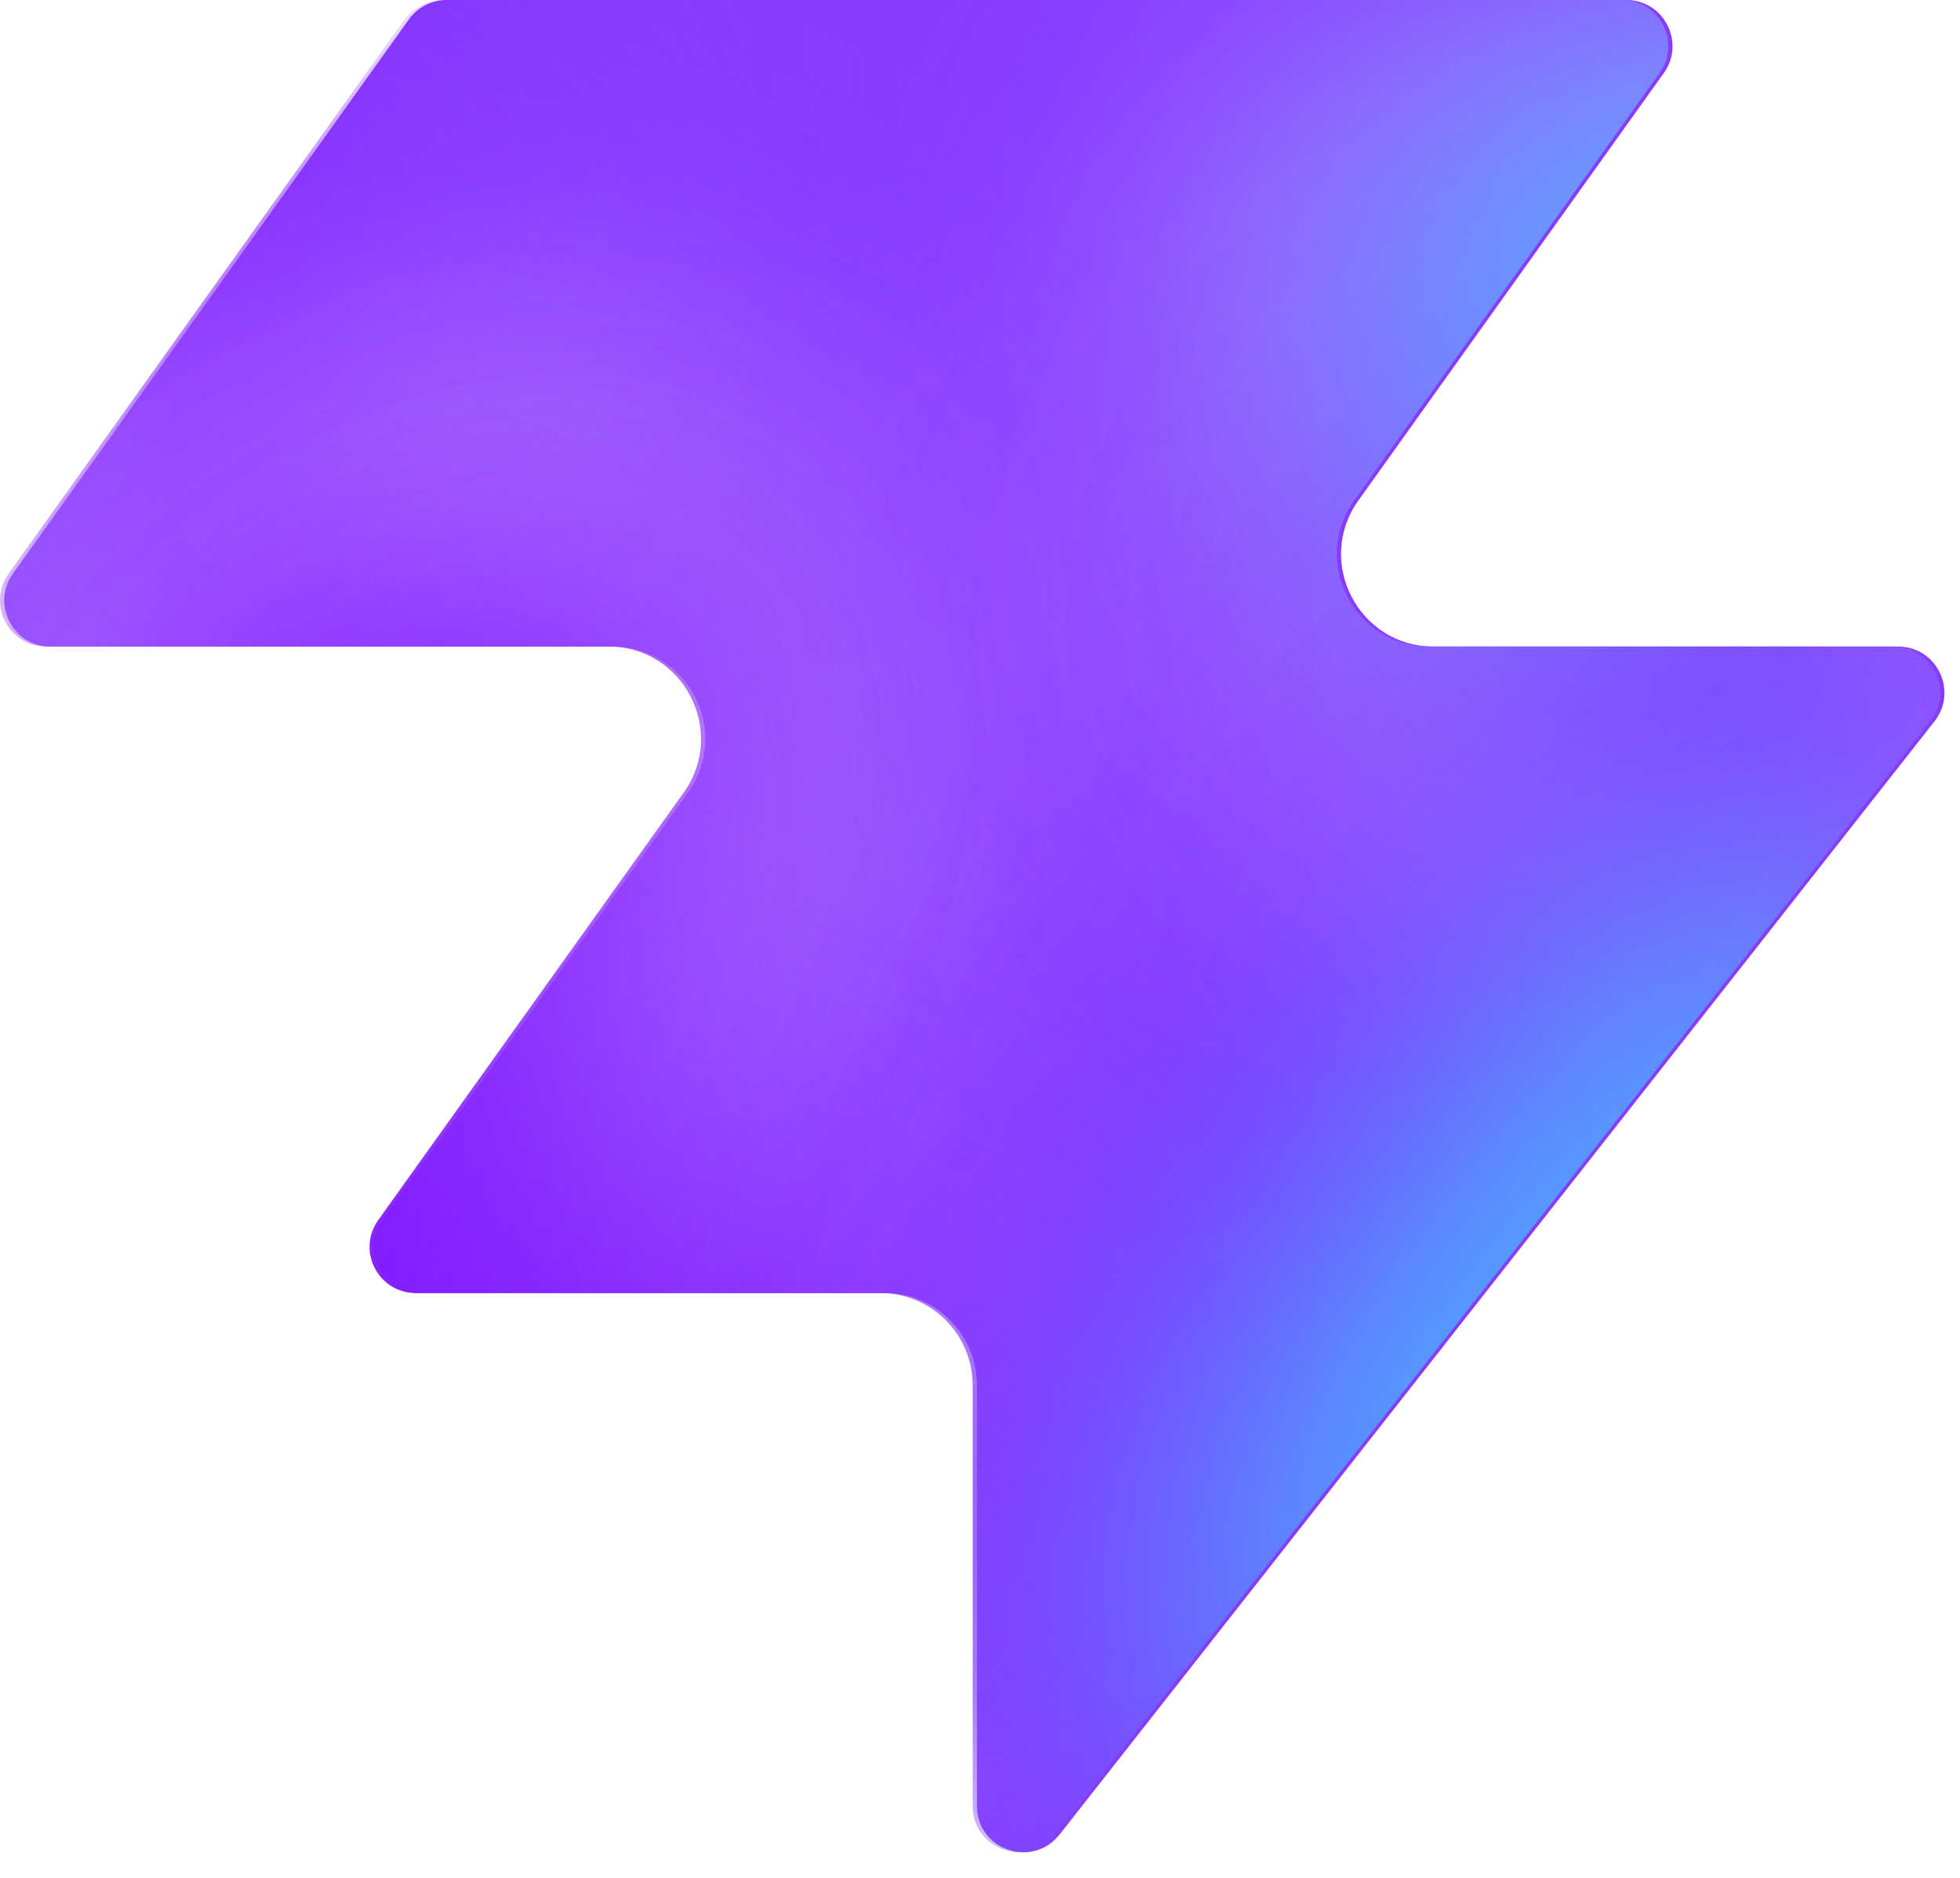
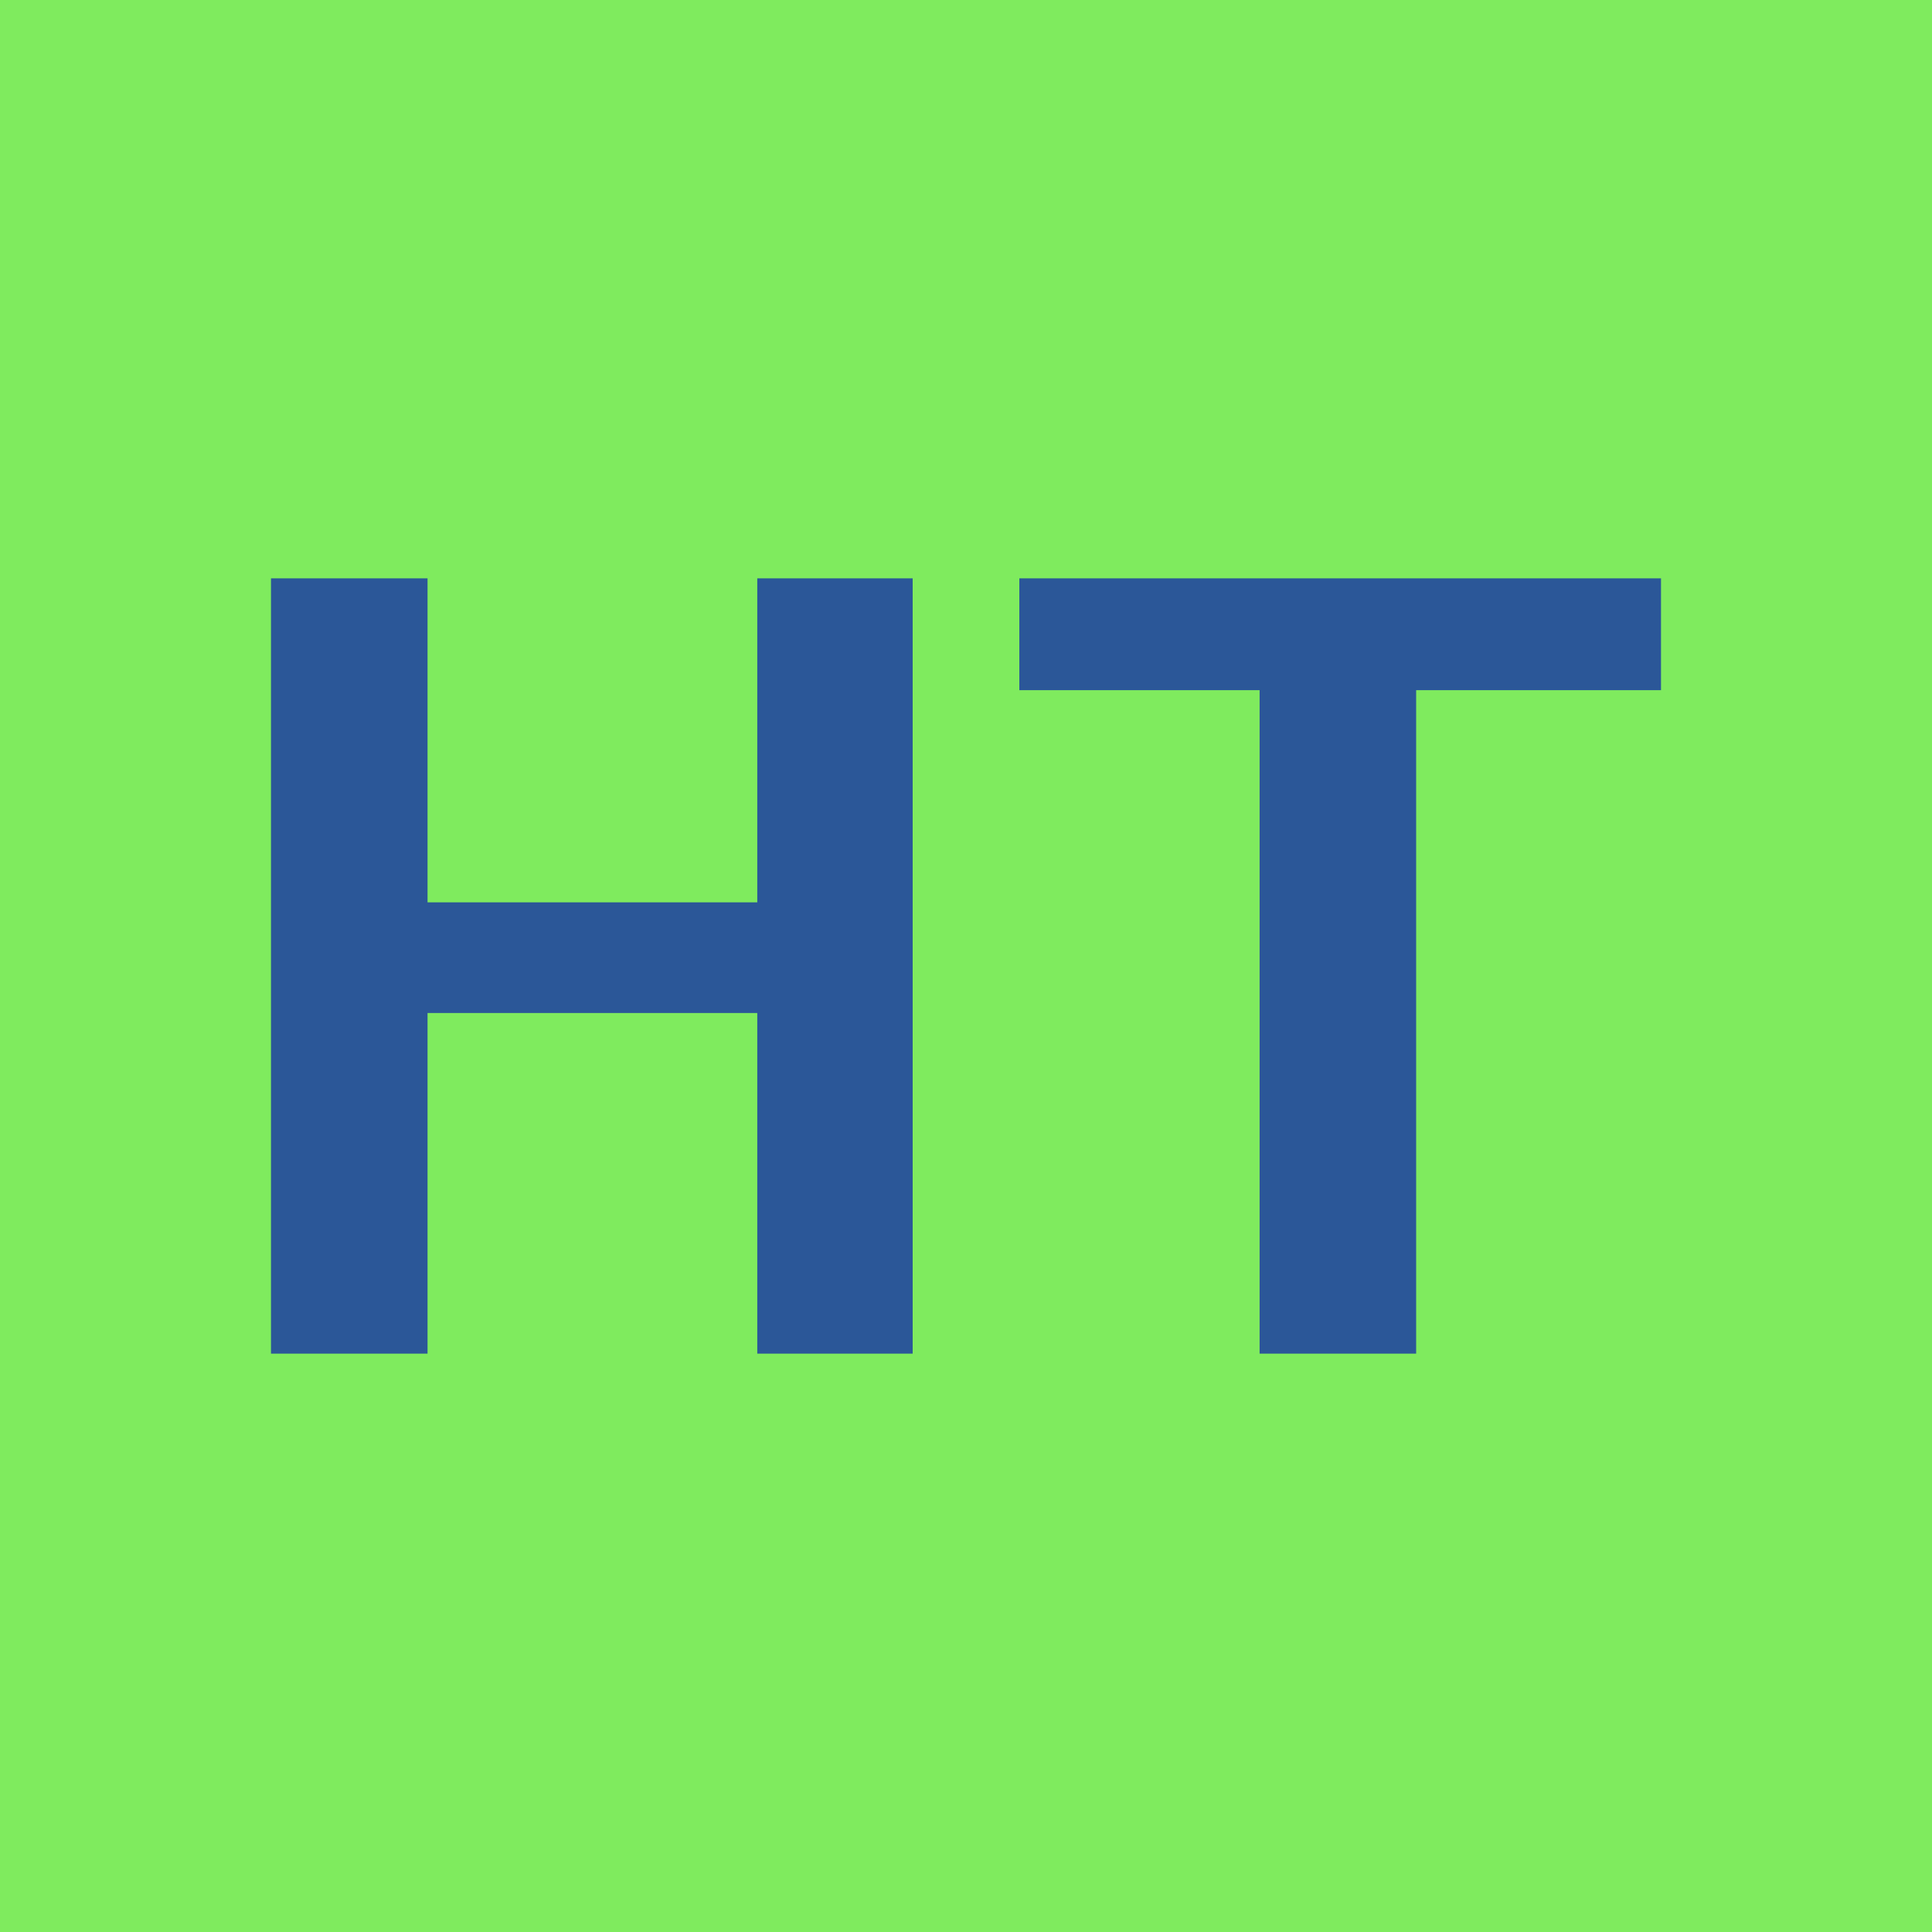
- <svg xmlns="http://www.w3.org/2000/svg" width="48" height="46" fill="none" viewBox="0 0 48 46">
-   <path fill="#863bff" d="M25.946 44.938c-.664.845-2.021.375-2.021-.698V33.937a2.26 2.26 0 0 0-2.262-2.262H10.287c-.92 0-1.456-1.04-.92-1.788l7.48-10.471c1.07-1.497 0-3.578-1.842-3.578H1.237c-.92 0-1.456-1.04-.92-1.788L10.013.474c.214-.297.556-.474.92-.474h28.894c.92 0 1.456 1.04.92 1.788l-7.48 10.471c-1.07 1.498 0 3.579 1.842 3.579h11.377c.943 0 1.473 1.088.89 1.83L25.947 44.94z" style="fill:#863bff;fill:color(display-p3 .525 .23 1);fill-opacity:1" />
-   <mask id="a" width="48" height="46" x="0" y="0" maskUnits="userSpaceOnUse" style="mask-type:alpha">
-     <path fill="#000" d="M25.842 44.938c-.664.844-2.021.375-2.021-.698V33.937a2.26 2.26 0 0 0-2.262-2.262H10.183c-.92 0-1.456-1.04-.92-1.788l7.48-10.471c1.07-1.498 0-3.579-1.842-3.579H1.133c-.92 0-1.456-1.04-.92-1.787L9.91.473c.214-.297.556-.474.92-.474h28.894c.92 0 1.456 1.04.92 1.788l-7.48 10.471c-1.07 1.498 0 3.578 1.842 3.578h11.377c.943 0 1.473 1.088.89 1.832L25.843 44.94z" style="fill:#000;fill-opacity:1" />
-   </mask>
-   <g mask="url(#a)">
-     <g filter="url(#b)">
-       <ellipse cx="5.508" cy="14.704" fill="#ede6ff" rx="5.508" ry="14.704" style="fill:#ede6ff;fill:color(display-p3 .927 .903 1);fill-opacity:1" transform="matrix(.00324 1 1 -.00324 -4.47 31.516)" />
-     </g>
-     <g filter="url(#c)">
-       <ellipse cx="10.399" cy="29.851" fill="#ede6ff" rx="10.399" ry="29.851" style="fill:#ede6ff;fill:color(display-p3 .927 .903 1);fill-opacity:1" transform="matrix(.00324 1 1 -.00324 -39.328 7.883)" />
-     </g>
-     <g filter="url(#d)">
-       <ellipse cx="5.508" cy="30.487" fill="#7e14ff" rx="5.508" ry="30.487" style="fill:#7e14ff;fill:color(display-p3 .492 .077 1);fill-opacity:1" transform="rotate(89.814 -25.913 -14.639)scale(1 -1)" />
-     </g>
-     <g filter="url(#e)">
-       <ellipse cx="5.508" cy="30.599" fill="#7e14ff" rx="5.508" ry="30.599" style="fill:#7e14ff;fill:color(display-p3 .492 .077 1);fill-opacity:1" transform="rotate(89.814 -32.644 -3.334)scale(1 -1)" />
-     </g>
-     <g filter="url(#f)">
-       <ellipse cx="5.508" cy="30.599" fill="#7e14ff" rx="5.508" ry="30.599" style="fill:#7e14ff;fill:color(display-p3 .492 .077 1);fill-opacity:1" transform="matrix(.00324 1 1 -.00324 -34.34 30.47)" />
-     </g>
-     <g filter="url(#g)">
-       <ellipse cx="14.072" cy="22.078" fill="#ede6ff" rx="14.072" ry="22.078" style="fill:#ede6ff;fill:color(display-p3 .927 .903 1);fill-opacity:1" transform="rotate(93.35 24.506 48.493)scale(-1 1)" />
-     </g>
-     <g filter="url(#h)">
-       <ellipse cx="3.47" cy="21.501" fill="#7e14ff" rx="3.47" ry="21.501" style="fill:#7e14ff;fill:color(display-p3 .492 .077 1);fill-opacity:1" transform="rotate(89.009 28.708 47.59)scale(-1 1)" />
-     </g>
-     <g filter="url(#i)">
-       <ellipse cx="3.47" cy="21.501" fill="#7e14ff" rx="3.47" ry="21.501" style="fill:#7e14ff;fill:color(display-p3 .492 .077 1);fill-opacity:1" transform="rotate(89.009 28.708 47.59)scale(-1 1)" />
-     </g>
-     <g filter="url(#j)">
-       <ellipse cx=".387" cy="8.972" fill="#7e14ff" rx="4.407" ry="29.108" style="fill:#7e14ff;fill:color(display-p3 .492 .077 1);fill-opacity:1" transform="rotate(39.51 .387 8.972)" />
-     </g>
-     <g filter="url(#k)">
-       <ellipse cx="47.523" cy="-6.092" fill="#7e14ff" rx="4.407" ry="29.108" style="fill:#7e14ff;fill:color(display-p3 .492 .077 1);fill-opacity:1" transform="rotate(37.892 47.523 -6.092)" />
-     </g>
-     <g filter="url(#l)">
-       <ellipse cx="41.412" cy="6.333" fill="#47bfff" rx="5.971" ry="9.665" style="fill:#47bfff;fill:color(display-p3 .28 .748 1);fill-opacity:1" transform="rotate(37.892 41.412 6.333)" />
-     </g>
-     <g filter="url(#m)">
-       <ellipse cx="-1.879" cy="38.332" fill="#7e14ff" rx="4.407" ry="29.108" style="fill:#7e14ff;fill:color(display-p3 .492 .077 1);fill-opacity:1" transform="rotate(37.892 -1.88 38.332)" />
-     </g>
-     <g filter="url(#n)">
-       <ellipse cx="-1.879" cy="38.332" fill="#7e14ff" rx="4.407" ry="29.108" style="fill:#7e14ff;fill:color(display-p3 .492 .077 1);fill-opacity:1" transform="rotate(37.892 -1.88 38.332)" />
-     </g>
-     <g filter="url(#o)">
-       <ellipse cx="35.651" cy="29.907" fill="#7e14ff" rx="4.407" ry="29.108" style="fill:#7e14ff;fill:color(display-p3 .492 .077 1);fill-opacity:1" transform="rotate(37.892 35.651 29.907)" />
-     </g>
-     <g filter="url(#p)">
-       <ellipse cx="38.418" cy="32.4" fill="#47bfff" rx="5.971" ry="15.297" style="fill:#47bfff;fill:color(display-p3 .28 .748 1);fill-opacity:1" transform="rotate(37.892 38.418 32.4)" />
+ <svg xmlns="http://www.w3.org/2000/svg" version="1.1" viewBox="0 0 200 200">
+   <rect width="200" height="200" fill="url('#gradient')" />
+   <defs>
+     <linearGradient id="gradient" gradientTransform="rotate(95 0.5 0.5)">
+       <stop offset="0%" stop-color="#7feb5e" />
+       <stop offset="100%" stop-color="#7feb5e" />
+     </linearGradient>
+   </defs>
+   <g>
+     <g fill="#2b5798" transform="matrix(5.936232,0,0,5.936232,19.62338,142.206)" stroke="#7feb5e" stroke-width="0.7">
+       <path d="M12.96-14.22L12.96 0L9.55 0L9.55-5.94L4.50-5.94L4.50 0L1.07 0L1.07-14.22L4.50-14.22L4.50-8.57L9.55-8.57L9.55-14.22L12.96-14.22ZM26.01-14.22L26.01-11.57L21.74-11.57L21.74 0L18.31 0L18.31-11.57L14.12-11.57L14.12-14.22L26.01-14.22Z" />
    </g>
  </g>
-   <defs>
-     <filter id="b" width="60.045" height="41.654" x="-19.77" y="16.149" color-interpolation-filters="sRGB" filterUnits="userSpaceOnUse">
-       <feFlood flood-opacity="0" result="BackgroundImageFix" />
-       <feBlend in="SourceGraphic" in2="BackgroundImageFix" result="shape" />
-       <feGaussianBlur result="effect1_foregroundBlur_2002_17158" stdDeviation="7.659" />
-     </filter>
-     <filter id="c" width="90.34" height="51.437" x="-54.613" y="-7.533" color-interpolation-filters="sRGB" filterUnits="userSpaceOnUse">
-       <feFlood flood-opacity="0" result="BackgroundImageFix" />
-       <feBlend in="SourceGraphic" in2="BackgroundImageFix" result="shape" />
-       <feGaussianBlur result="effect1_foregroundBlur_2002_17158" stdDeviation="7.659" />
-     </filter>
-     <filter id="d" width="79.355" height="29.4" x="-49.64" y="2.03" color-interpolation-filters="sRGB" filterUnits="userSpaceOnUse">
-       <feFlood flood-opacity="0" result="BackgroundImageFix" />
-       <feBlend in="SourceGraphic" in2="BackgroundImageFix" result="shape" />
-       <feGaussianBlur result="effect1_foregroundBlur_2002_17158" stdDeviation="4.596" />
-     </filter>
-     <filter id="e" width="79.579" height="29.4" x="-45.045" y="20.029" color-interpolation-filters="sRGB" filterUnits="userSpaceOnUse">
-       <feFlood flood-opacity="0" result="BackgroundImageFix" />
-       <feBlend in="SourceGraphic" in2="BackgroundImageFix" result="shape" />
-       <feGaussianBlur result="effect1_foregroundBlur_2002_17158" stdDeviation="4.596" />
-     </filter>
-     <filter id="f" width="79.579" height="29.4" x="-43.513" y="21.178" color-interpolation-filters="sRGB" filterUnits="userSpaceOnUse">
-       <feFlood flood-opacity="0" result="BackgroundImageFix" />
-       <feBlend in="SourceGraphic" in2="BackgroundImageFix" result="shape" />
-       <feGaussianBlur result="effect1_foregroundBlur_2002_17158" stdDeviation="4.596" />
-     </filter>
-     <filter id="g" width="74.749" height="58.852" x="15.756" y="-17.901" color-interpolation-filters="sRGB" filterUnits="userSpaceOnUse">
-       <feFlood flood-opacity="0" result="BackgroundImageFix" />
-       <feBlend in="SourceGraphic" in2="BackgroundImageFix" result="shape" />
-       <feGaussianBlur result="effect1_foregroundBlur_2002_17158" stdDeviation="7.659" />
-     </filter>
-     <filter id="h" width="61.377" height="25.362" x="23.548" y="2.284" color-interpolation-filters="sRGB" filterUnits="userSpaceOnUse">
-       <feFlood flood-opacity="0" result="BackgroundImageFix" />
-       <feBlend in="SourceGraphic" in2="BackgroundImageFix" result="shape" />
-       <feGaussianBlur result="effect1_foregroundBlur_2002_17158" stdDeviation="4.596" />
-     </filter>
-     <filter id="i" width="61.377" height="25.362" x="23.548" y="2.284" color-interpolation-filters="sRGB" filterUnits="userSpaceOnUse">
-       <feFlood flood-opacity="0" result="BackgroundImageFix" />
-       <feBlend in="SourceGraphic" in2="BackgroundImageFix" result="shape" />
-       <feGaussianBlur result="effect1_foregroundBlur_2002_17158" stdDeviation="4.596" />
-     </filter>
-     <filter id="j" width="56.045" height="63.649" x="-27.636" y="-22.853" color-interpolation-filters="sRGB" filterUnits="userSpaceOnUse">
-       <feFlood flood-opacity="0" result="BackgroundImageFix" />
-       <feBlend in="SourceGraphic" in2="BackgroundImageFix" result="shape" />
-       <feGaussianBlur result="effect1_foregroundBlur_2002_17158" stdDeviation="4.596" />
-     </filter>
-     <filter id="k" width="54.814" height="64.646" x="20.116" y="-38.415" color-interpolation-filters="sRGB" filterUnits="userSpaceOnUse">
-       <feFlood flood-opacity="0" result="BackgroundImageFix" />
-       <feBlend in="SourceGraphic" in2="BackgroundImageFix" result="shape" />
-       <feGaussianBlur result="effect1_foregroundBlur_2002_17158" stdDeviation="4.596" />
-     </filter>
-     <filter id="l" width="33.541" height="35.313" x="24.641" y="-11.323" color-interpolation-filters="sRGB" filterUnits="userSpaceOnUse">
-       <feFlood flood-opacity="0" result="BackgroundImageFix" />
-       <feBlend in="SourceGraphic" in2="BackgroundImageFix" result="shape" />
-       <feGaussianBlur result="effect1_foregroundBlur_2002_17158" stdDeviation="4.596" />
-     </filter>
-     <filter id="m" width="54.814" height="64.646" x="-29.286" y="6.009" color-interpolation-filters="sRGB" filterUnits="userSpaceOnUse">
-       <feFlood flood-opacity="0" result="BackgroundImageFix" />
-       <feBlend in="SourceGraphic" in2="BackgroundImageFix" result="shape" />
-       <feGaussianBlur result="effect1_foregroundBlur_2002_17158" stdDeviation="4.596" />
-     </filter>
-     <filter id="n" width="54.814" height="64.646" x="-29.286" y="6.009" color-interpolation-filters="sRGB" filterUnits="userSpaceOnUse">
-       <feFlood flood-opacity="0" result="BackgroundImageFix" />
-       <feBlend in="SourceGraphic" in2="BackgroundImageFix" result="shape" />
-       <feGaussianBlur result="effect1_foregroundBlur_2002_17158" stdDeviation="4.596" />
-     </filter>
-     <filter id="o" width="54.814" height="64.646" x="8.244" y="-2.416" color-interpolation-filters="sRGB" filterUnits="userSpaceOnUse">
-       <feFlood flood-opacity="0" result="BackgroundImageFix" />
-       <feBlend in="SourceGraphic" in2="BackgroundImageFix" result="shape" />
-       <feGaussianBlur result="effect1_foregroundBlur_2002_17158" stdDeviation="4.596" />
-     </filter>
-     <filter id="p" width="39.409" height="43.623" x="18.713" y="10.588" color-interpolation-filters="sRGB" filterUnits="userSpaceOnUse">
-       <feFlood flood-opacity="0" result="BackgroundImageFix" />
-       <feBlend in="SourceGraphic" in2="BackgroundImageFix" result="shape" />
-       <feGaussianBlur result="effect1_foregroundBlur_2002_17158" stdDeviation="4.596" />
-     </filter>
-   </defs>
</svg>
